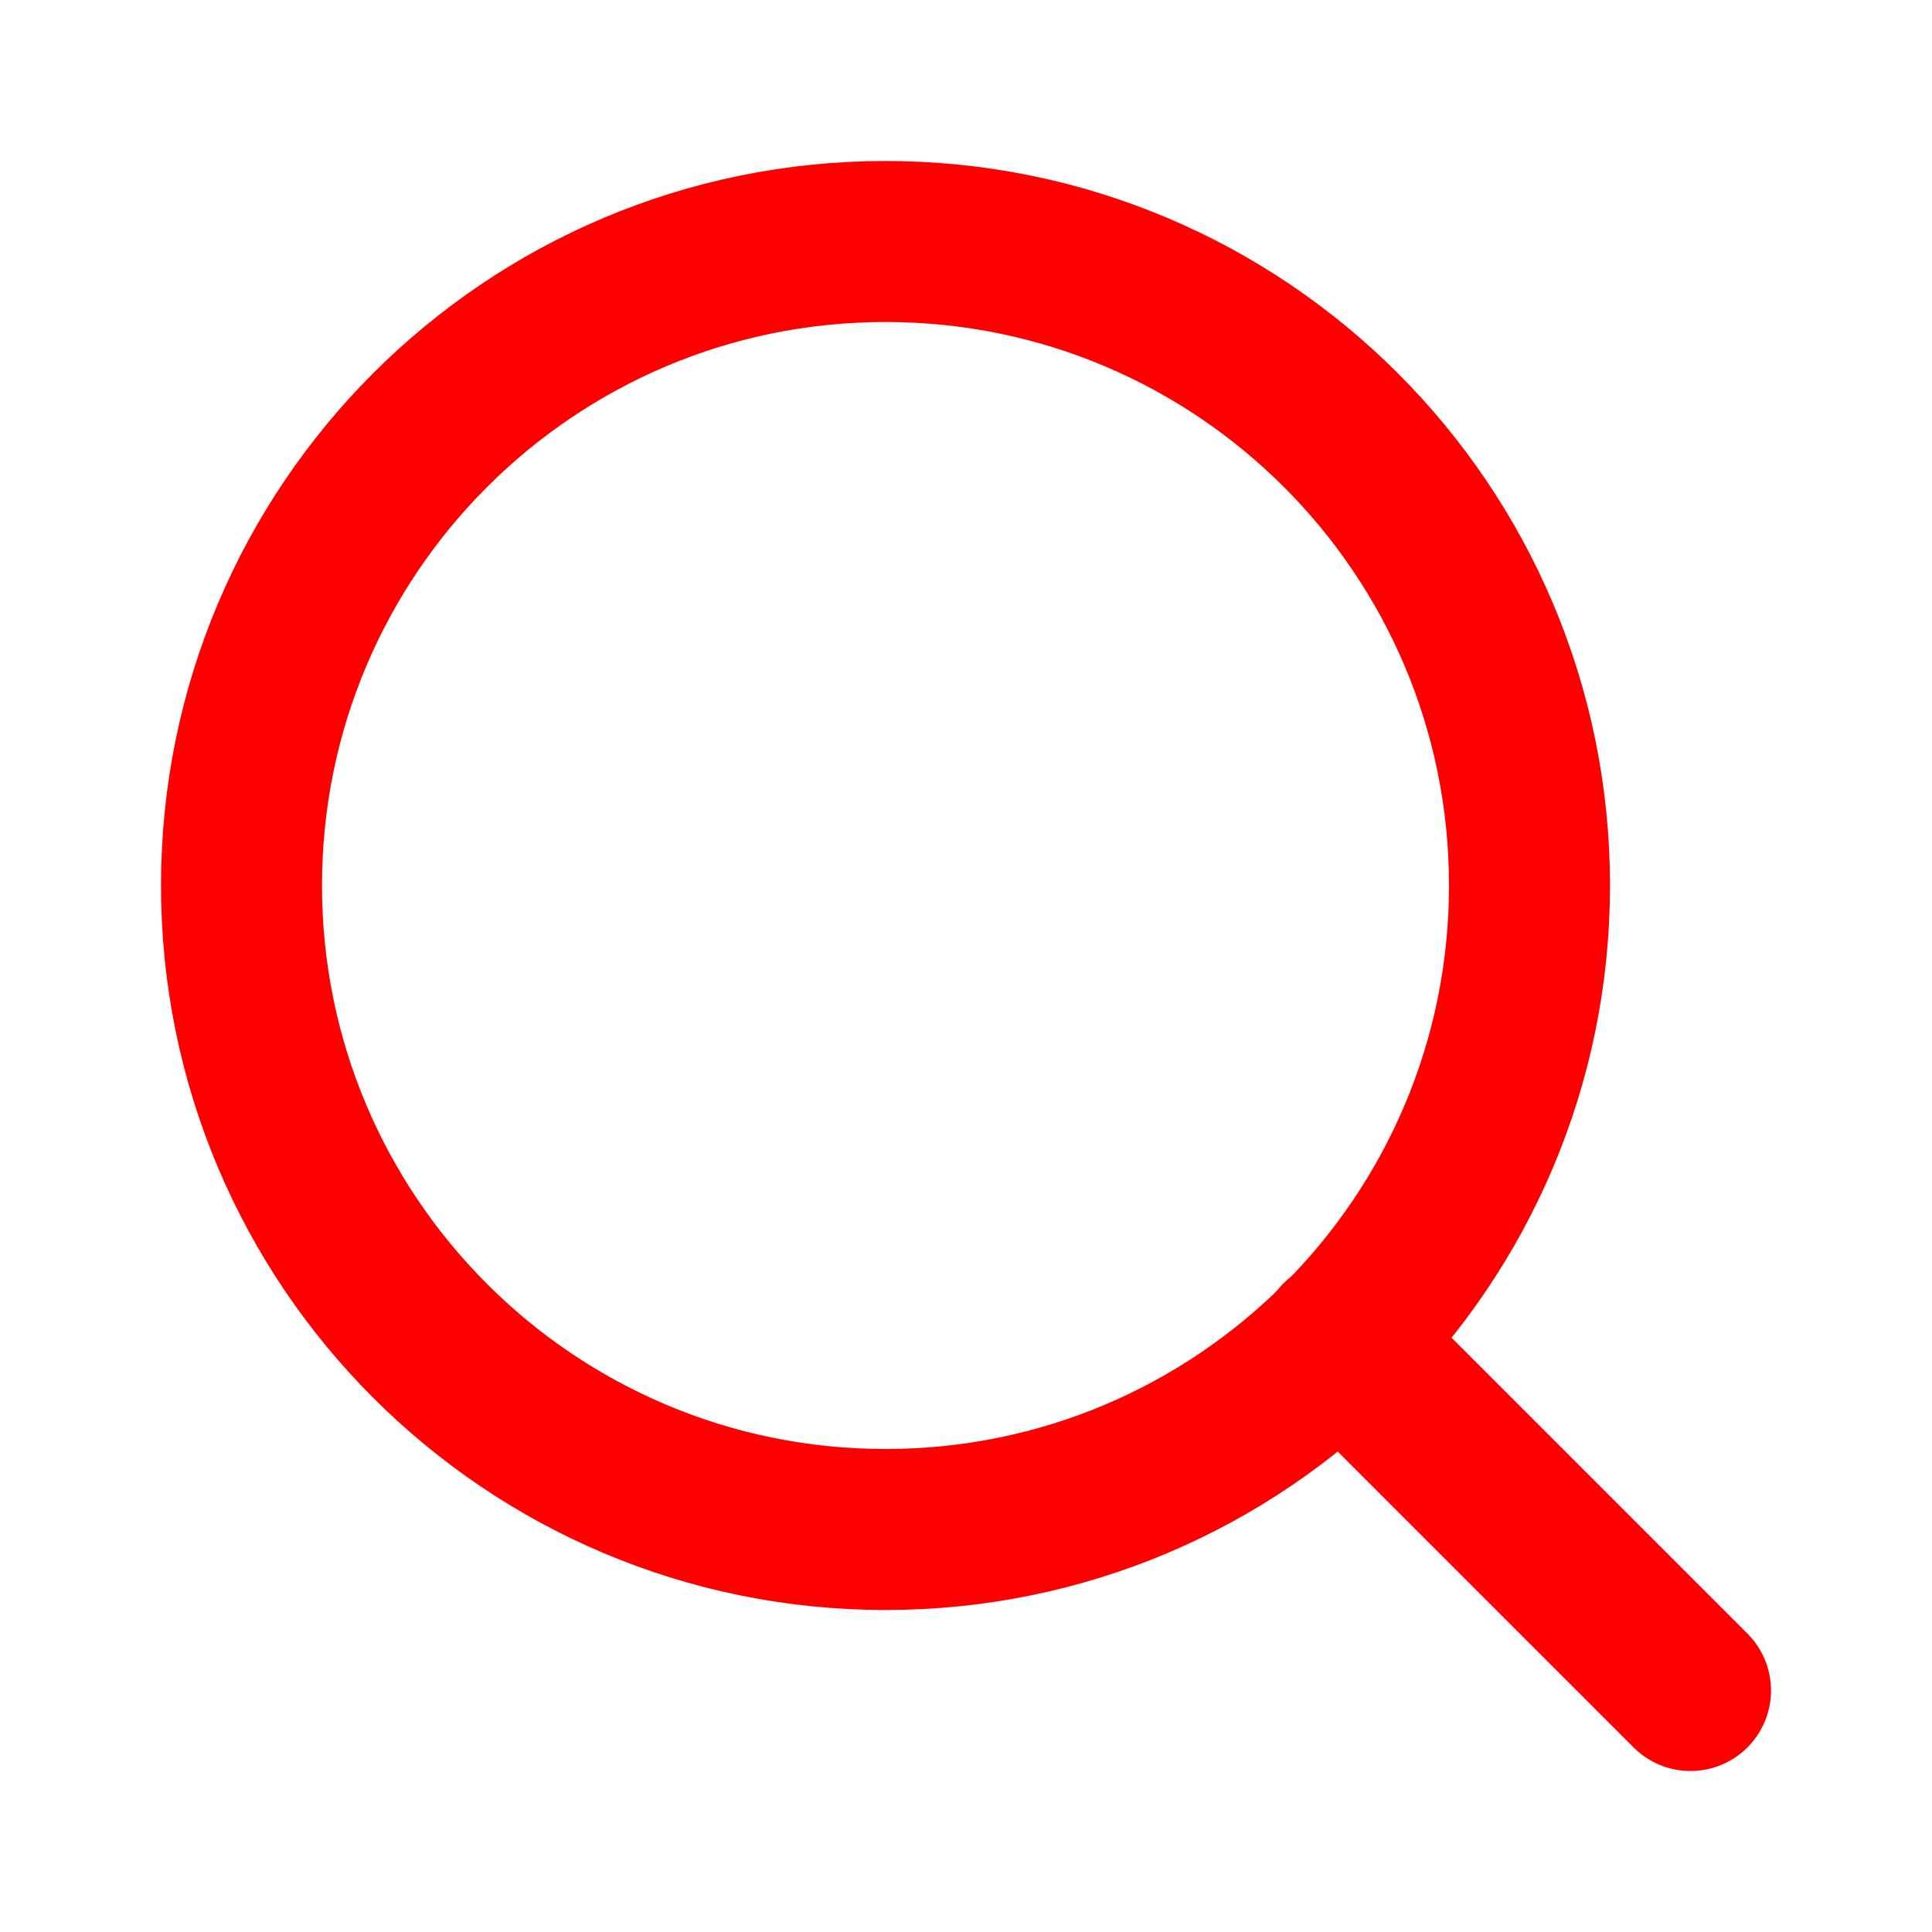
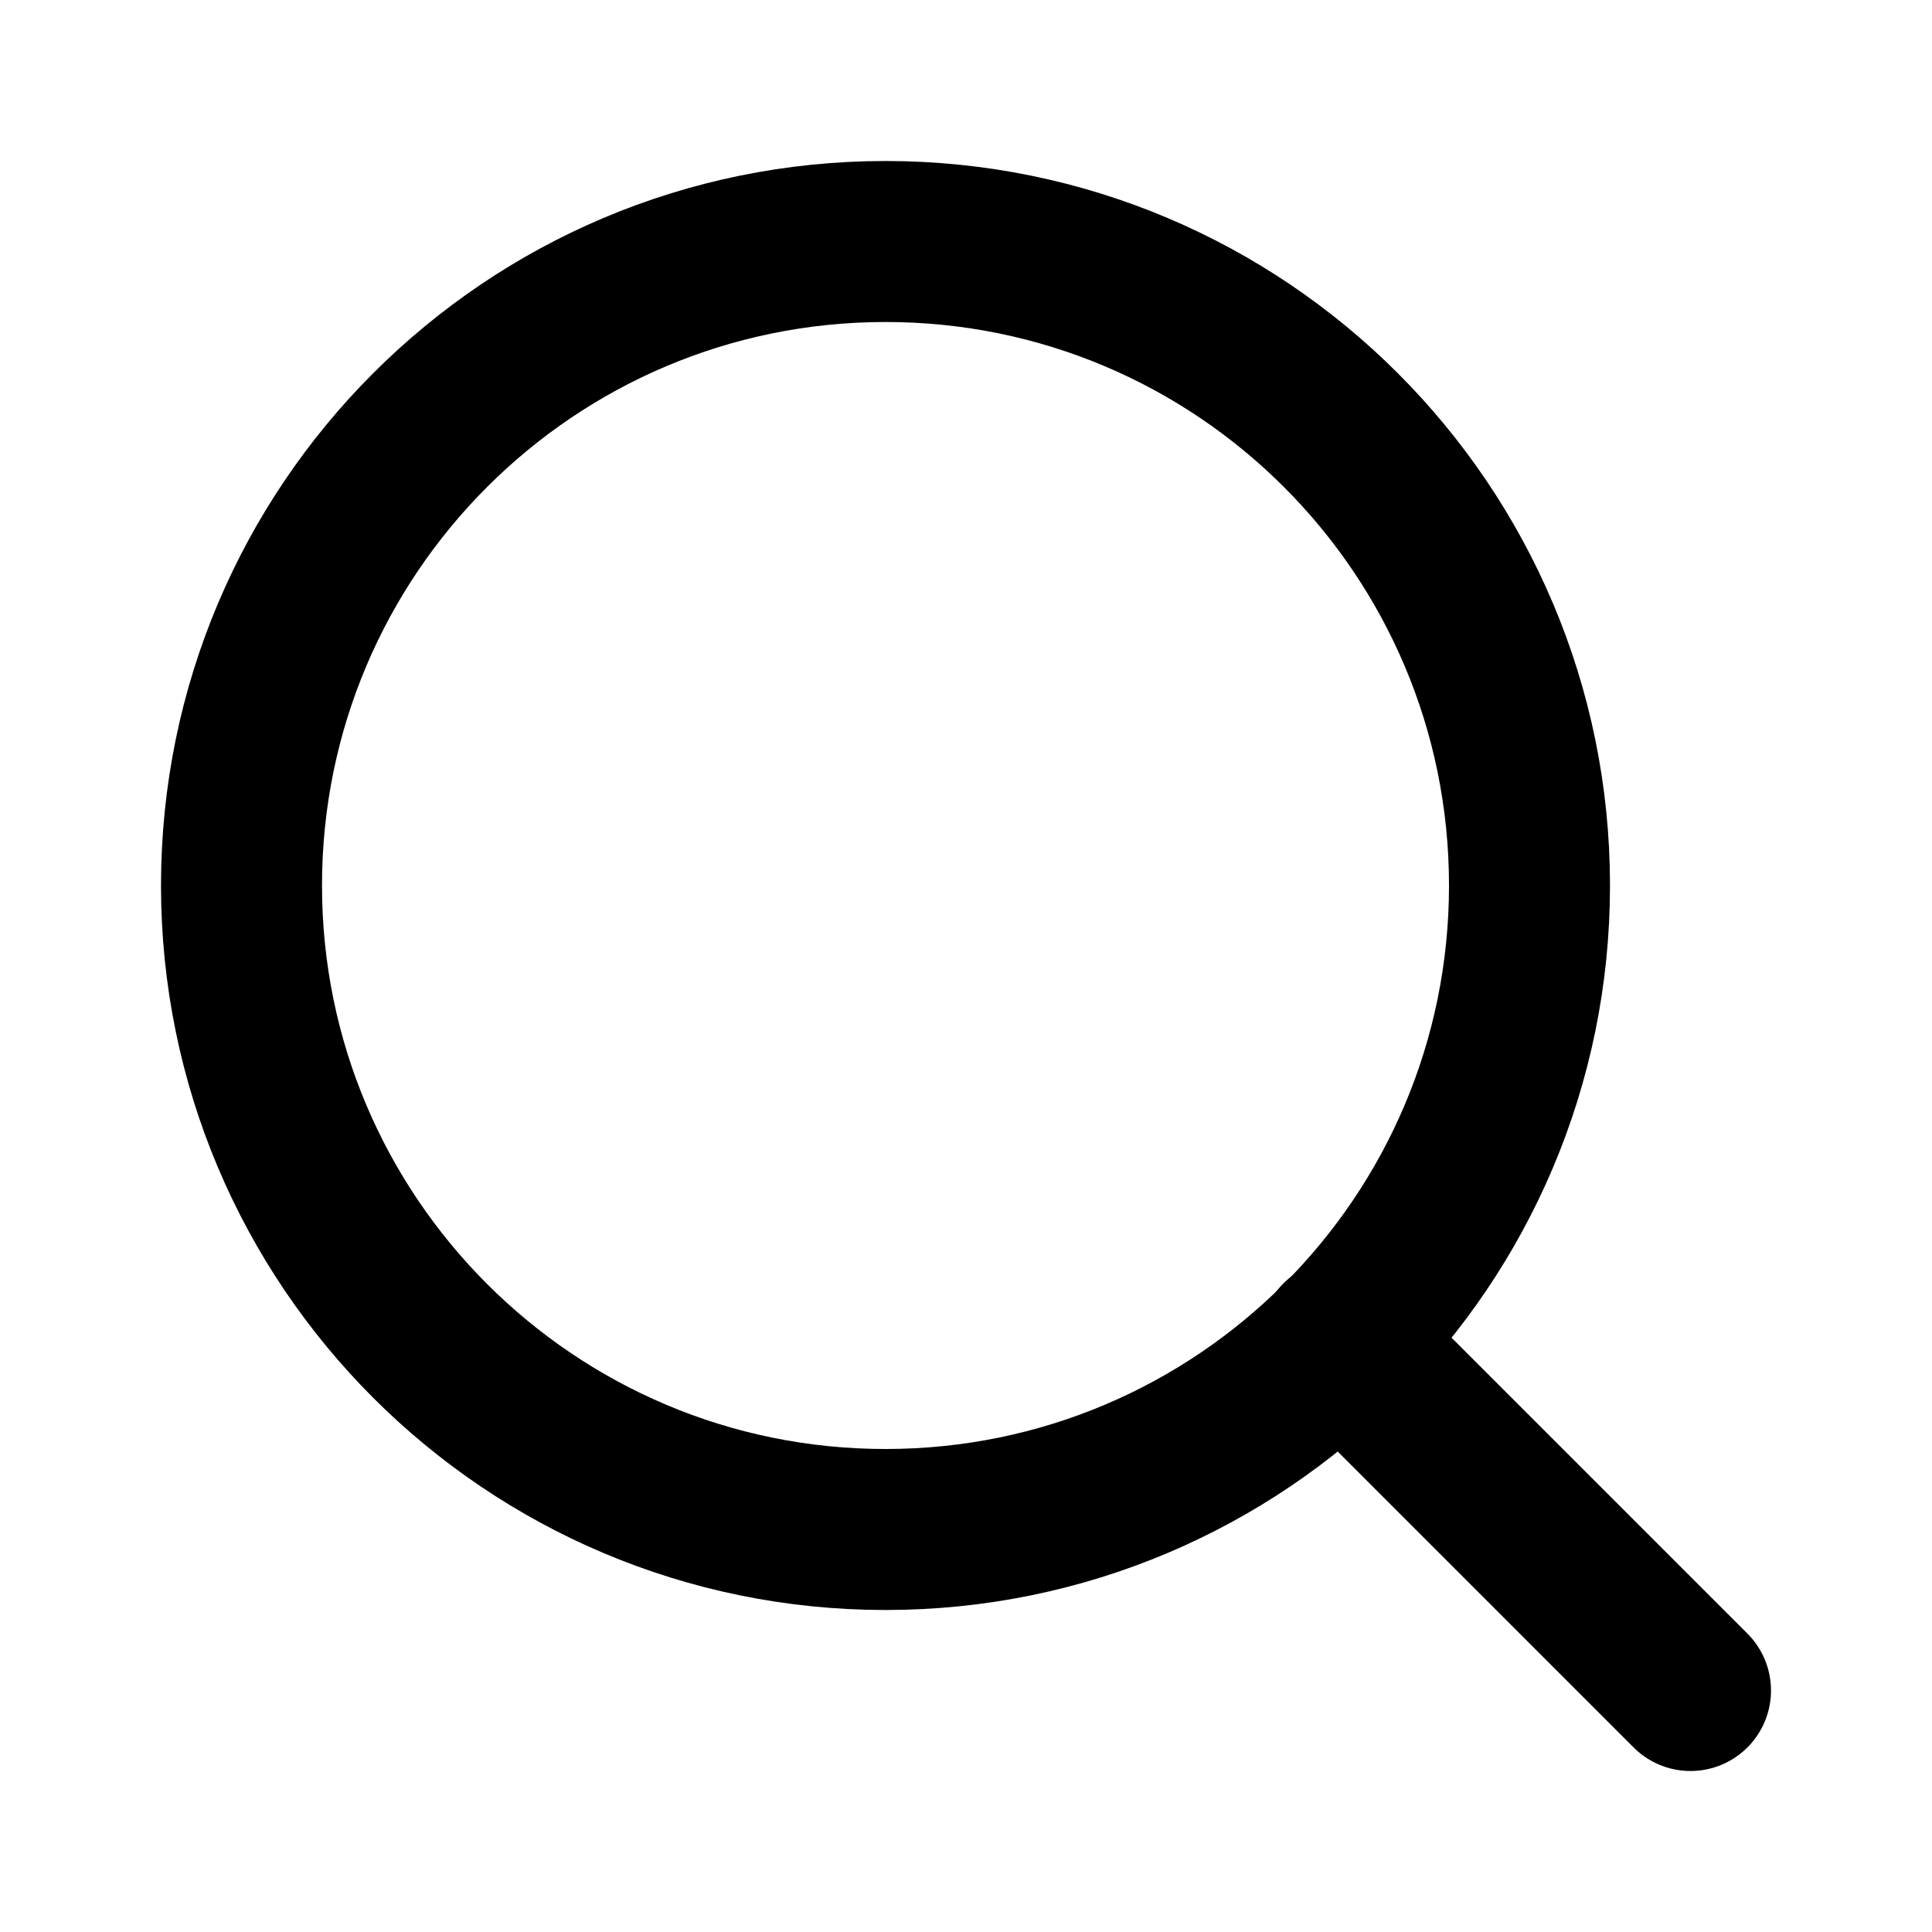
- <svg xmlns="http://www.w3.org/2000/svg" width="24" height="24" viewBox="0 0 24 24" fill="none" stroke="red" stroke-width="2" stroke-linecap="round" stroke-linejoin="round" class="feather feather-search">
+ <svg xmlns="http://www.w3.org/2000/svg" width="24" height="24" viewBox="0 0 24 24" fill="none" stroke="currentColor" stroke-width="2" stroke-linecap="round" stroke-linejoin="round" class="feather feather-search">
  <circle cx="11" cy="11" r="8" />
  <line x1="21" y1="21" x2="16.65" y2="16.65" />
</svg>
